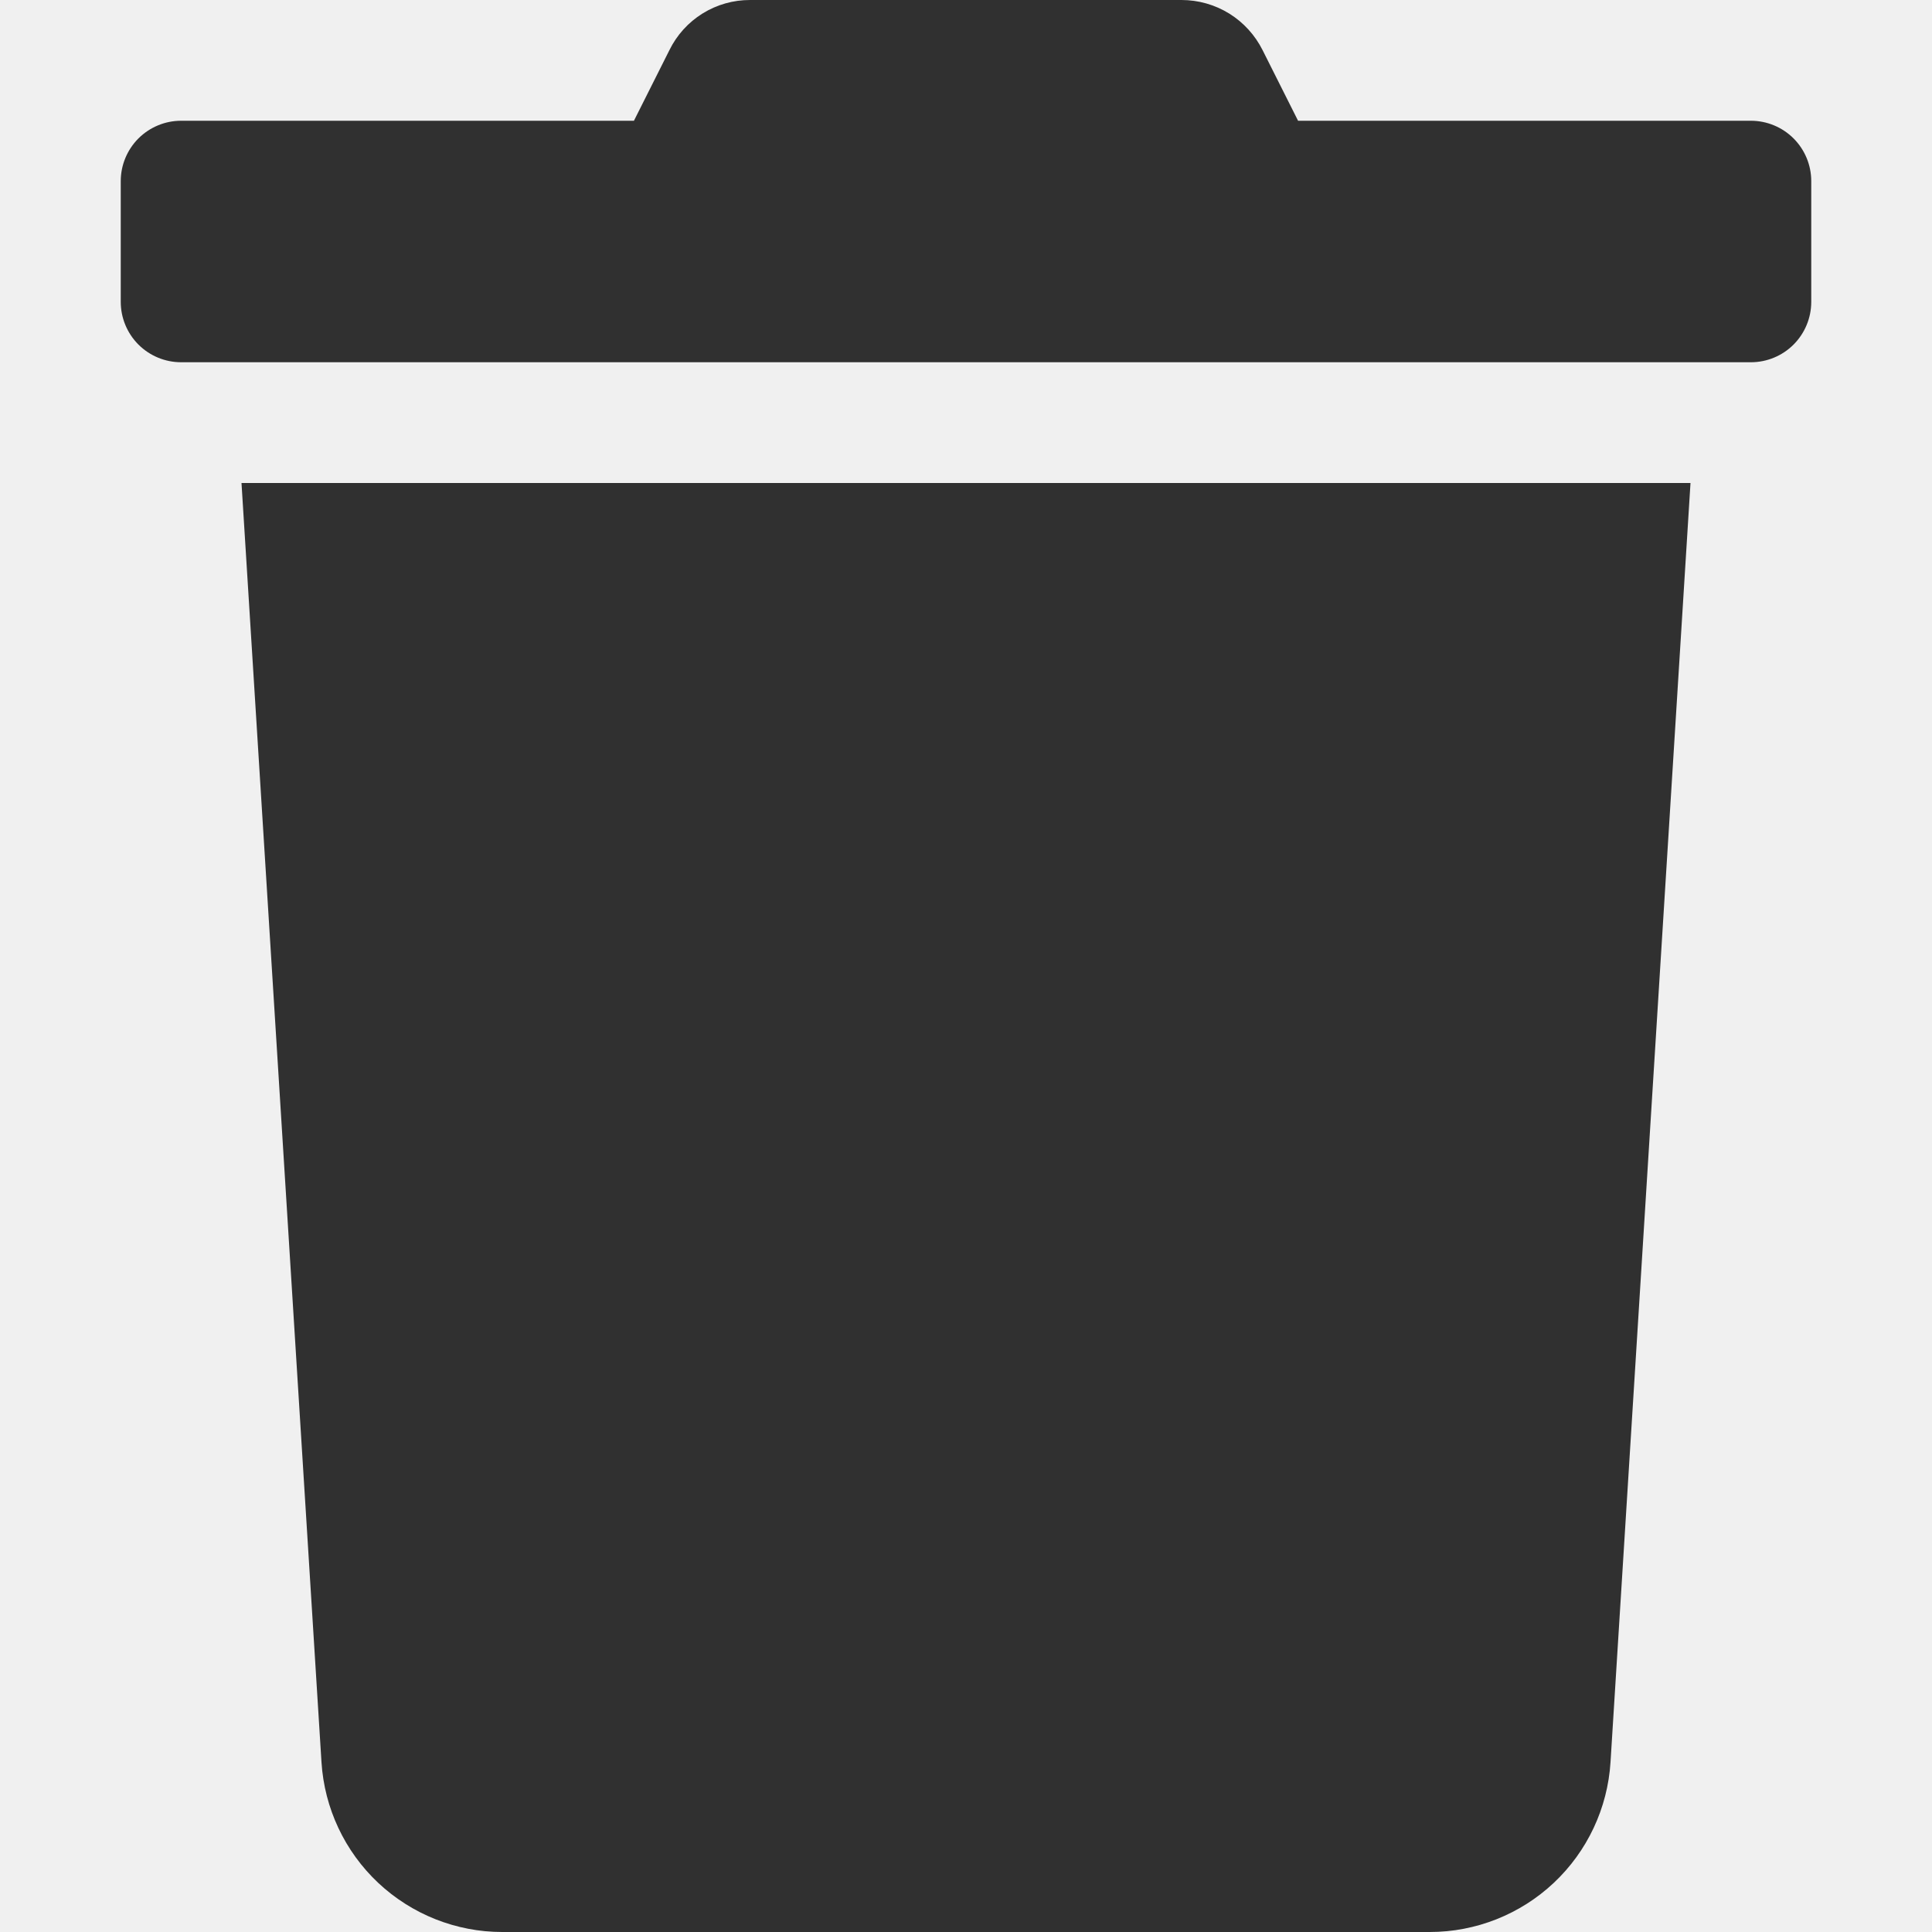
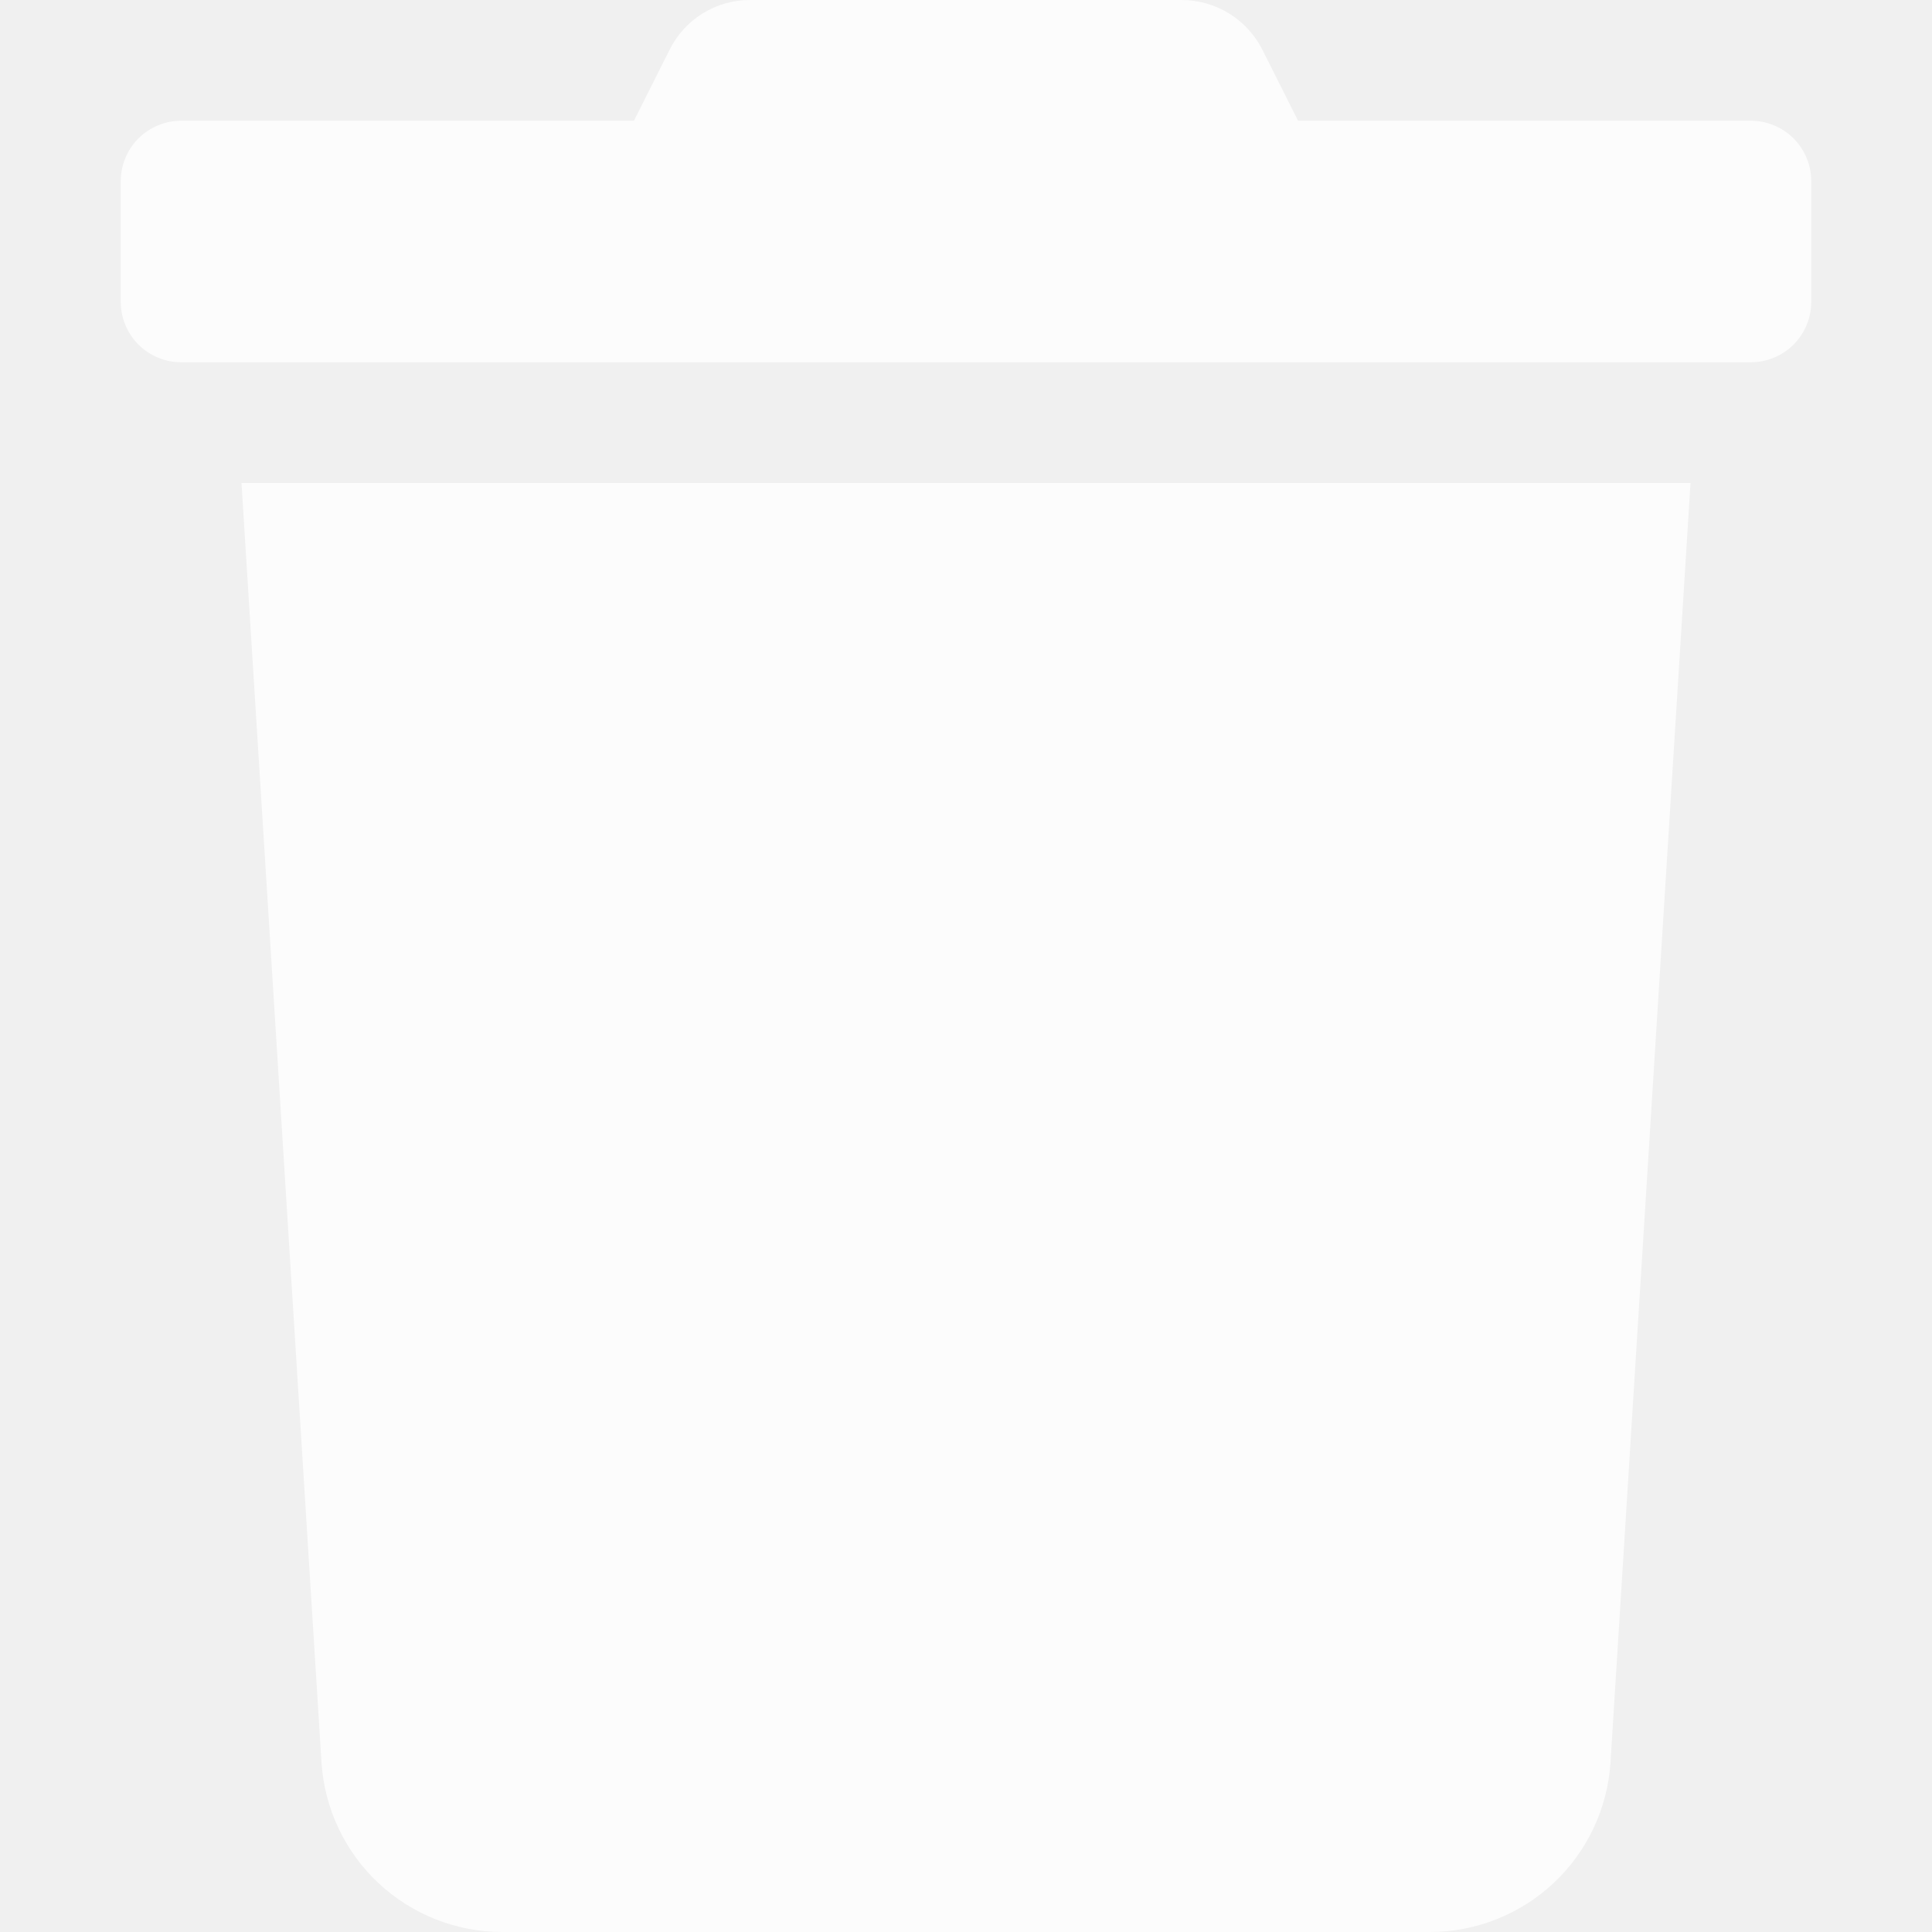
<svg xmlns="http://www.w3.org/2000/svg" width="40" height="40" viewBox="0 0 40 40" fill="none">
  <g opacity="0.8" clip-path="url(#clip0_69_33)">
-     <path d="M36.25 2.5H26.875L26.141 1.039C25.985 0.727 25.745 0.464 25.449 0.28C25.152 0.097 24.81 -0 24.461 1.36974e-05H15.531C15.183 -0.001 14.842 0.095 14.546 0.279C14.25 0.463 14.012 0.726 13.859 1.039L13.125 2.5H3.75C3.418 2.5 3.101 2.632 2.866 2.866C2.632 3.101 2.5 3.418 2.5 3.75L2.5 6.25C2.5 6.582 2.632 6.899 2.866 7.134C3.101 7.368 3.418 7.5 3.75 7.5H36.25C36.581 7.5 36.9 7.368 37.134 7.134C37.368 6.899 37.5 6.582 37.5 6.25V3.75C37.5 3.418 37.368 3.101 37.134 2.866C36.9 2.632 36.581 2.5 36.25 2.5ZM6.656 36.484C6.716 37.436 7.136 38.33 7.831 38.983C8.527 39.636 9.445 40 10.398 40H29.602C30.555 40 31.474 39.636 32.169 38.983C32.864 38.33 33.284 37.436 33.344 36.484L35 10H5L6.656 36.484Z" fill="black" />
+     <path d="M36.25 2.5H26.875L26.141 1.039C25.985 0.727 25.745 0.464 25.449 0.28C25.152 0.097 24.81 -0 24.461 1.36974e-05H15.531C15.183 -0.001 14.842 0.095 14.546 0.279C14.25 0.463 14.012 0.726 13.859 1.039L13.125 2.5H3.75C3.418 2.5 3.101 2.632 2.866 2.866C2.632 3.101 2.5 3.418 2.5 3.75L2.5 6.25C2.5 6.582 2.632 6.899 2.866 7.134C3.101 7.368 3.418 7.5 3.75 7.5H36.25C36.581 7.5 36.9 7.368 37.134 7.134C37.368 6.899 37.5 6.582 37.5 6.25V3.75C37.5 3.418 37.368 3.101 37.134 2.866C36.9 2.632 36.581 2.5 36.25 2.5ZM6.656 36.484C6.716 37.436 7.136 38.33 7.831 38.983C8.527 39.636 9.445 40 10.398 40H29.602C30.555 40 31.474 39.636 32.169 38.983C32.864 38.33 33.284 37.436 33.344 36.484L35 10H5L6.656 36.484Z" fill="white" />
  </g>
  <defs>
    <clipPath id="clip0_69_33">
      <rect width="40" height="40" fill="white" />
    </clipPath>
  </defs>
</svg>
